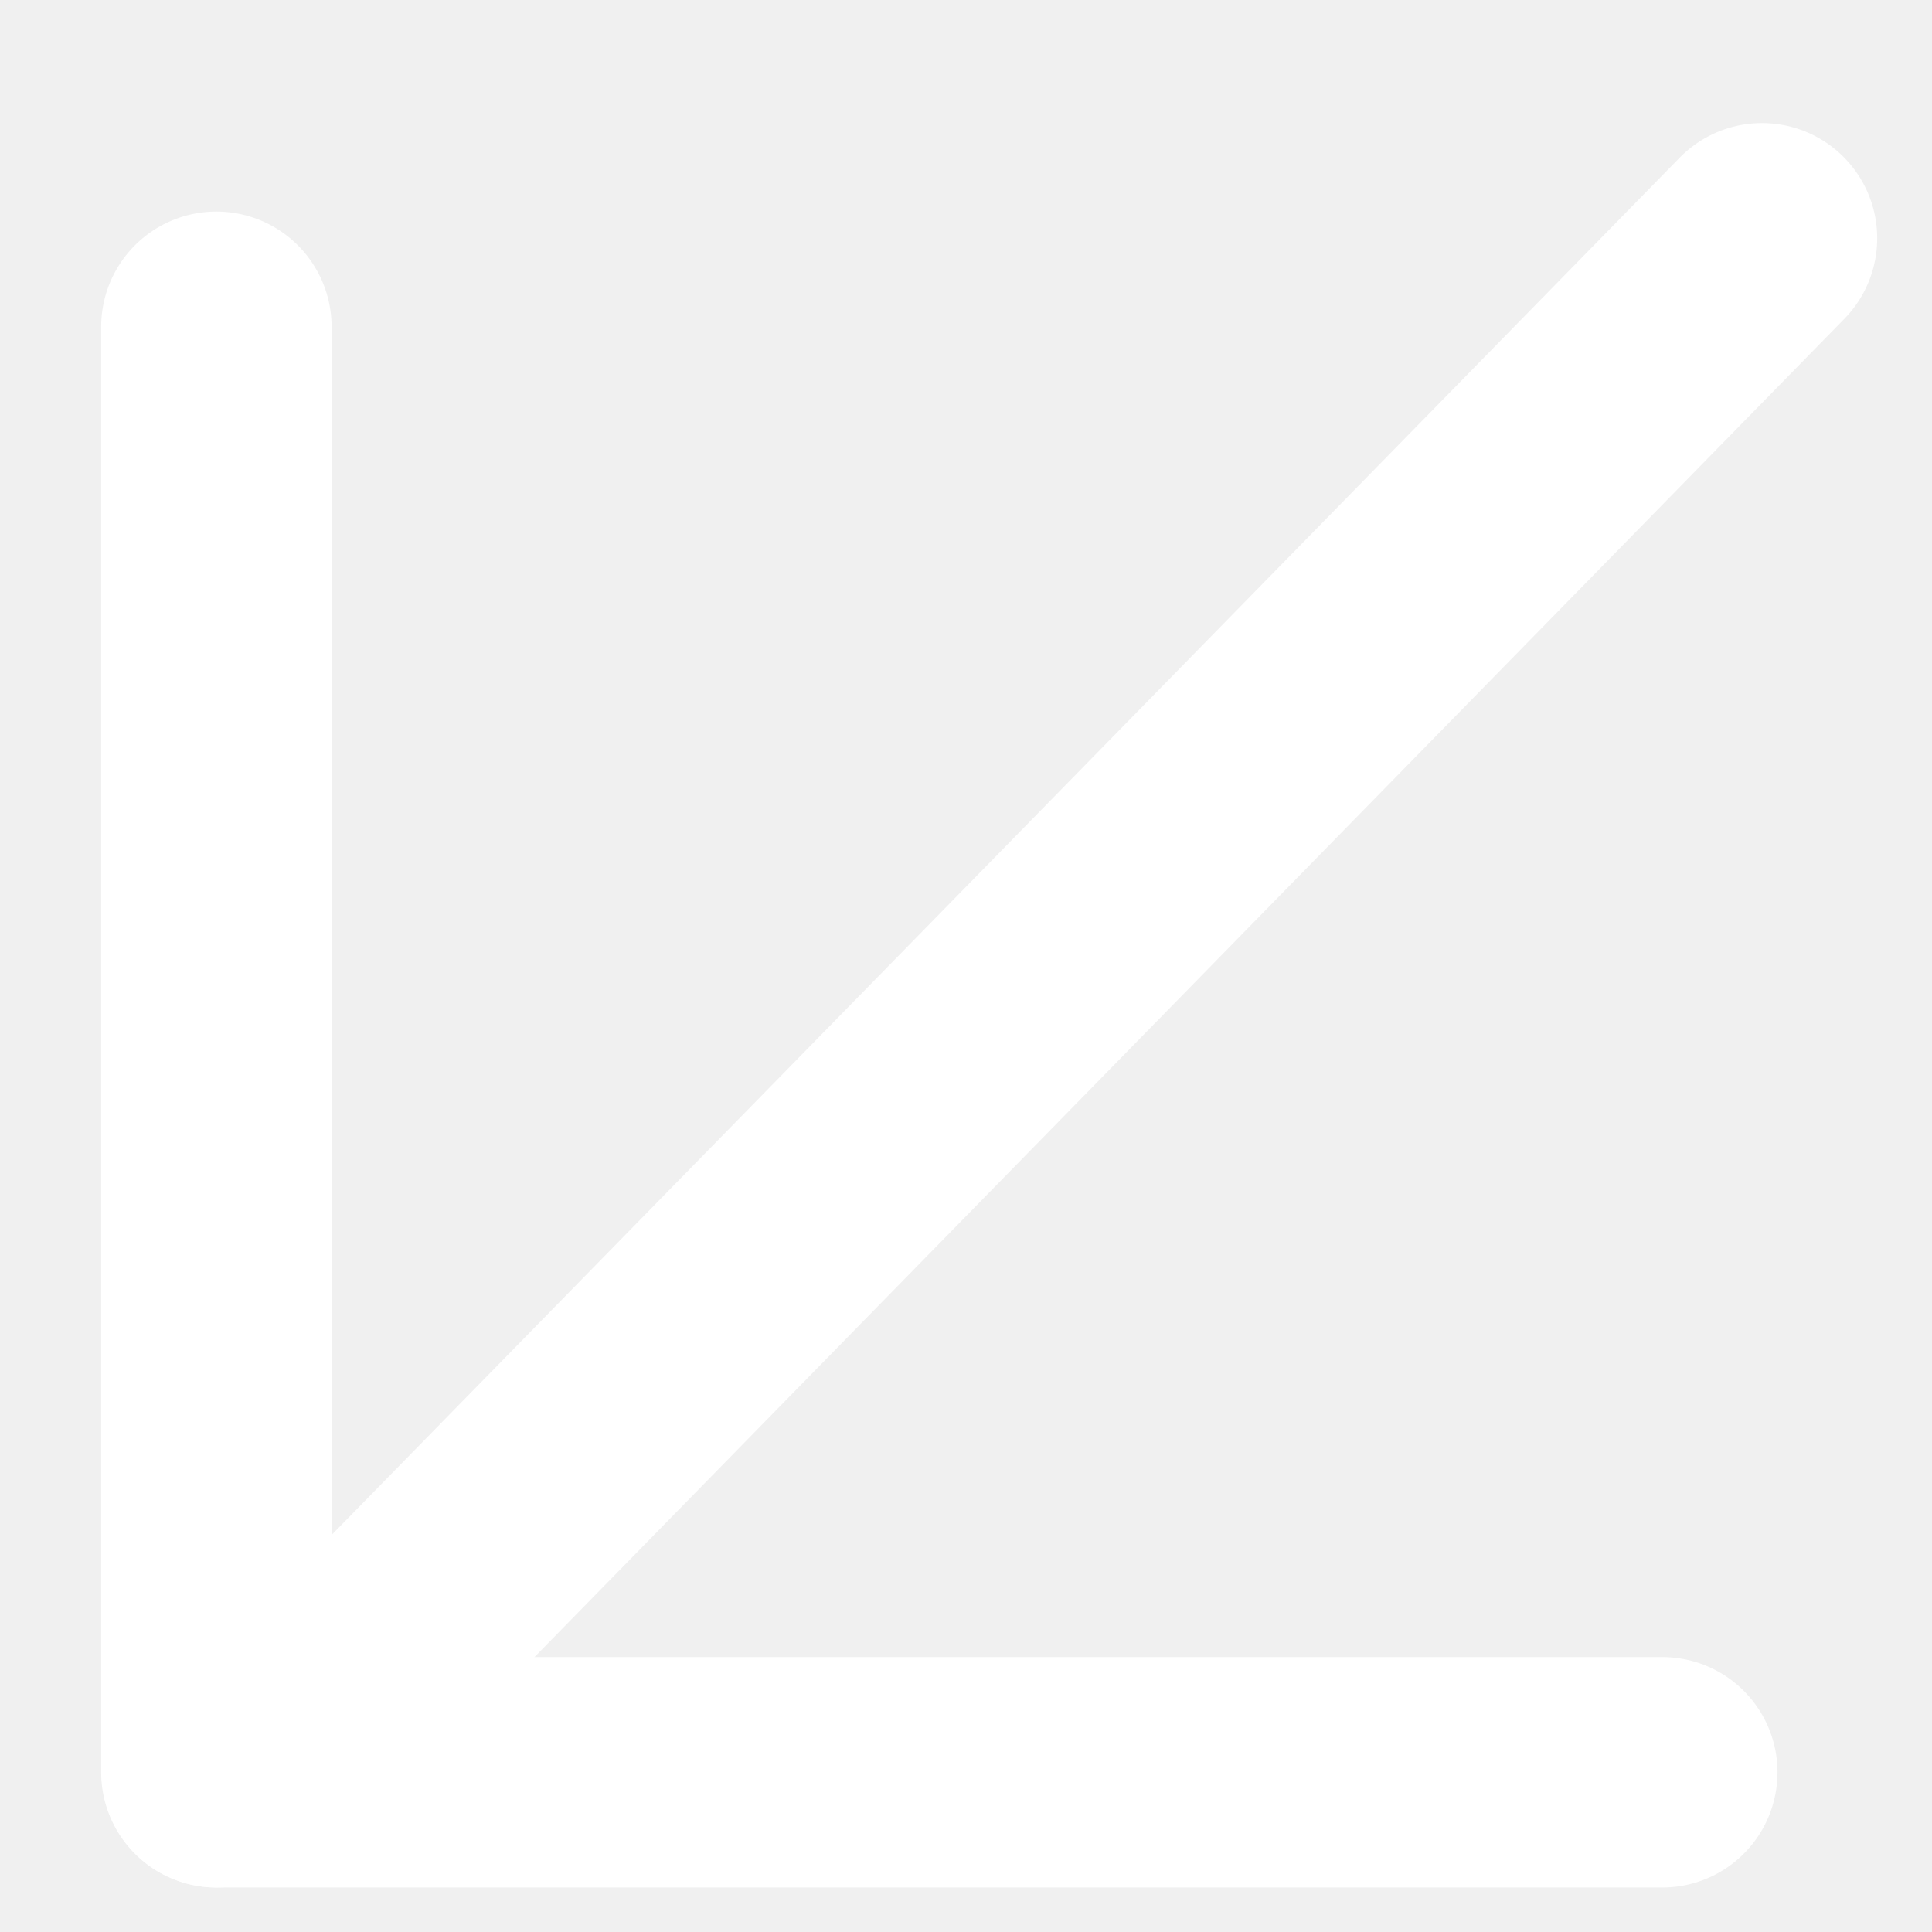
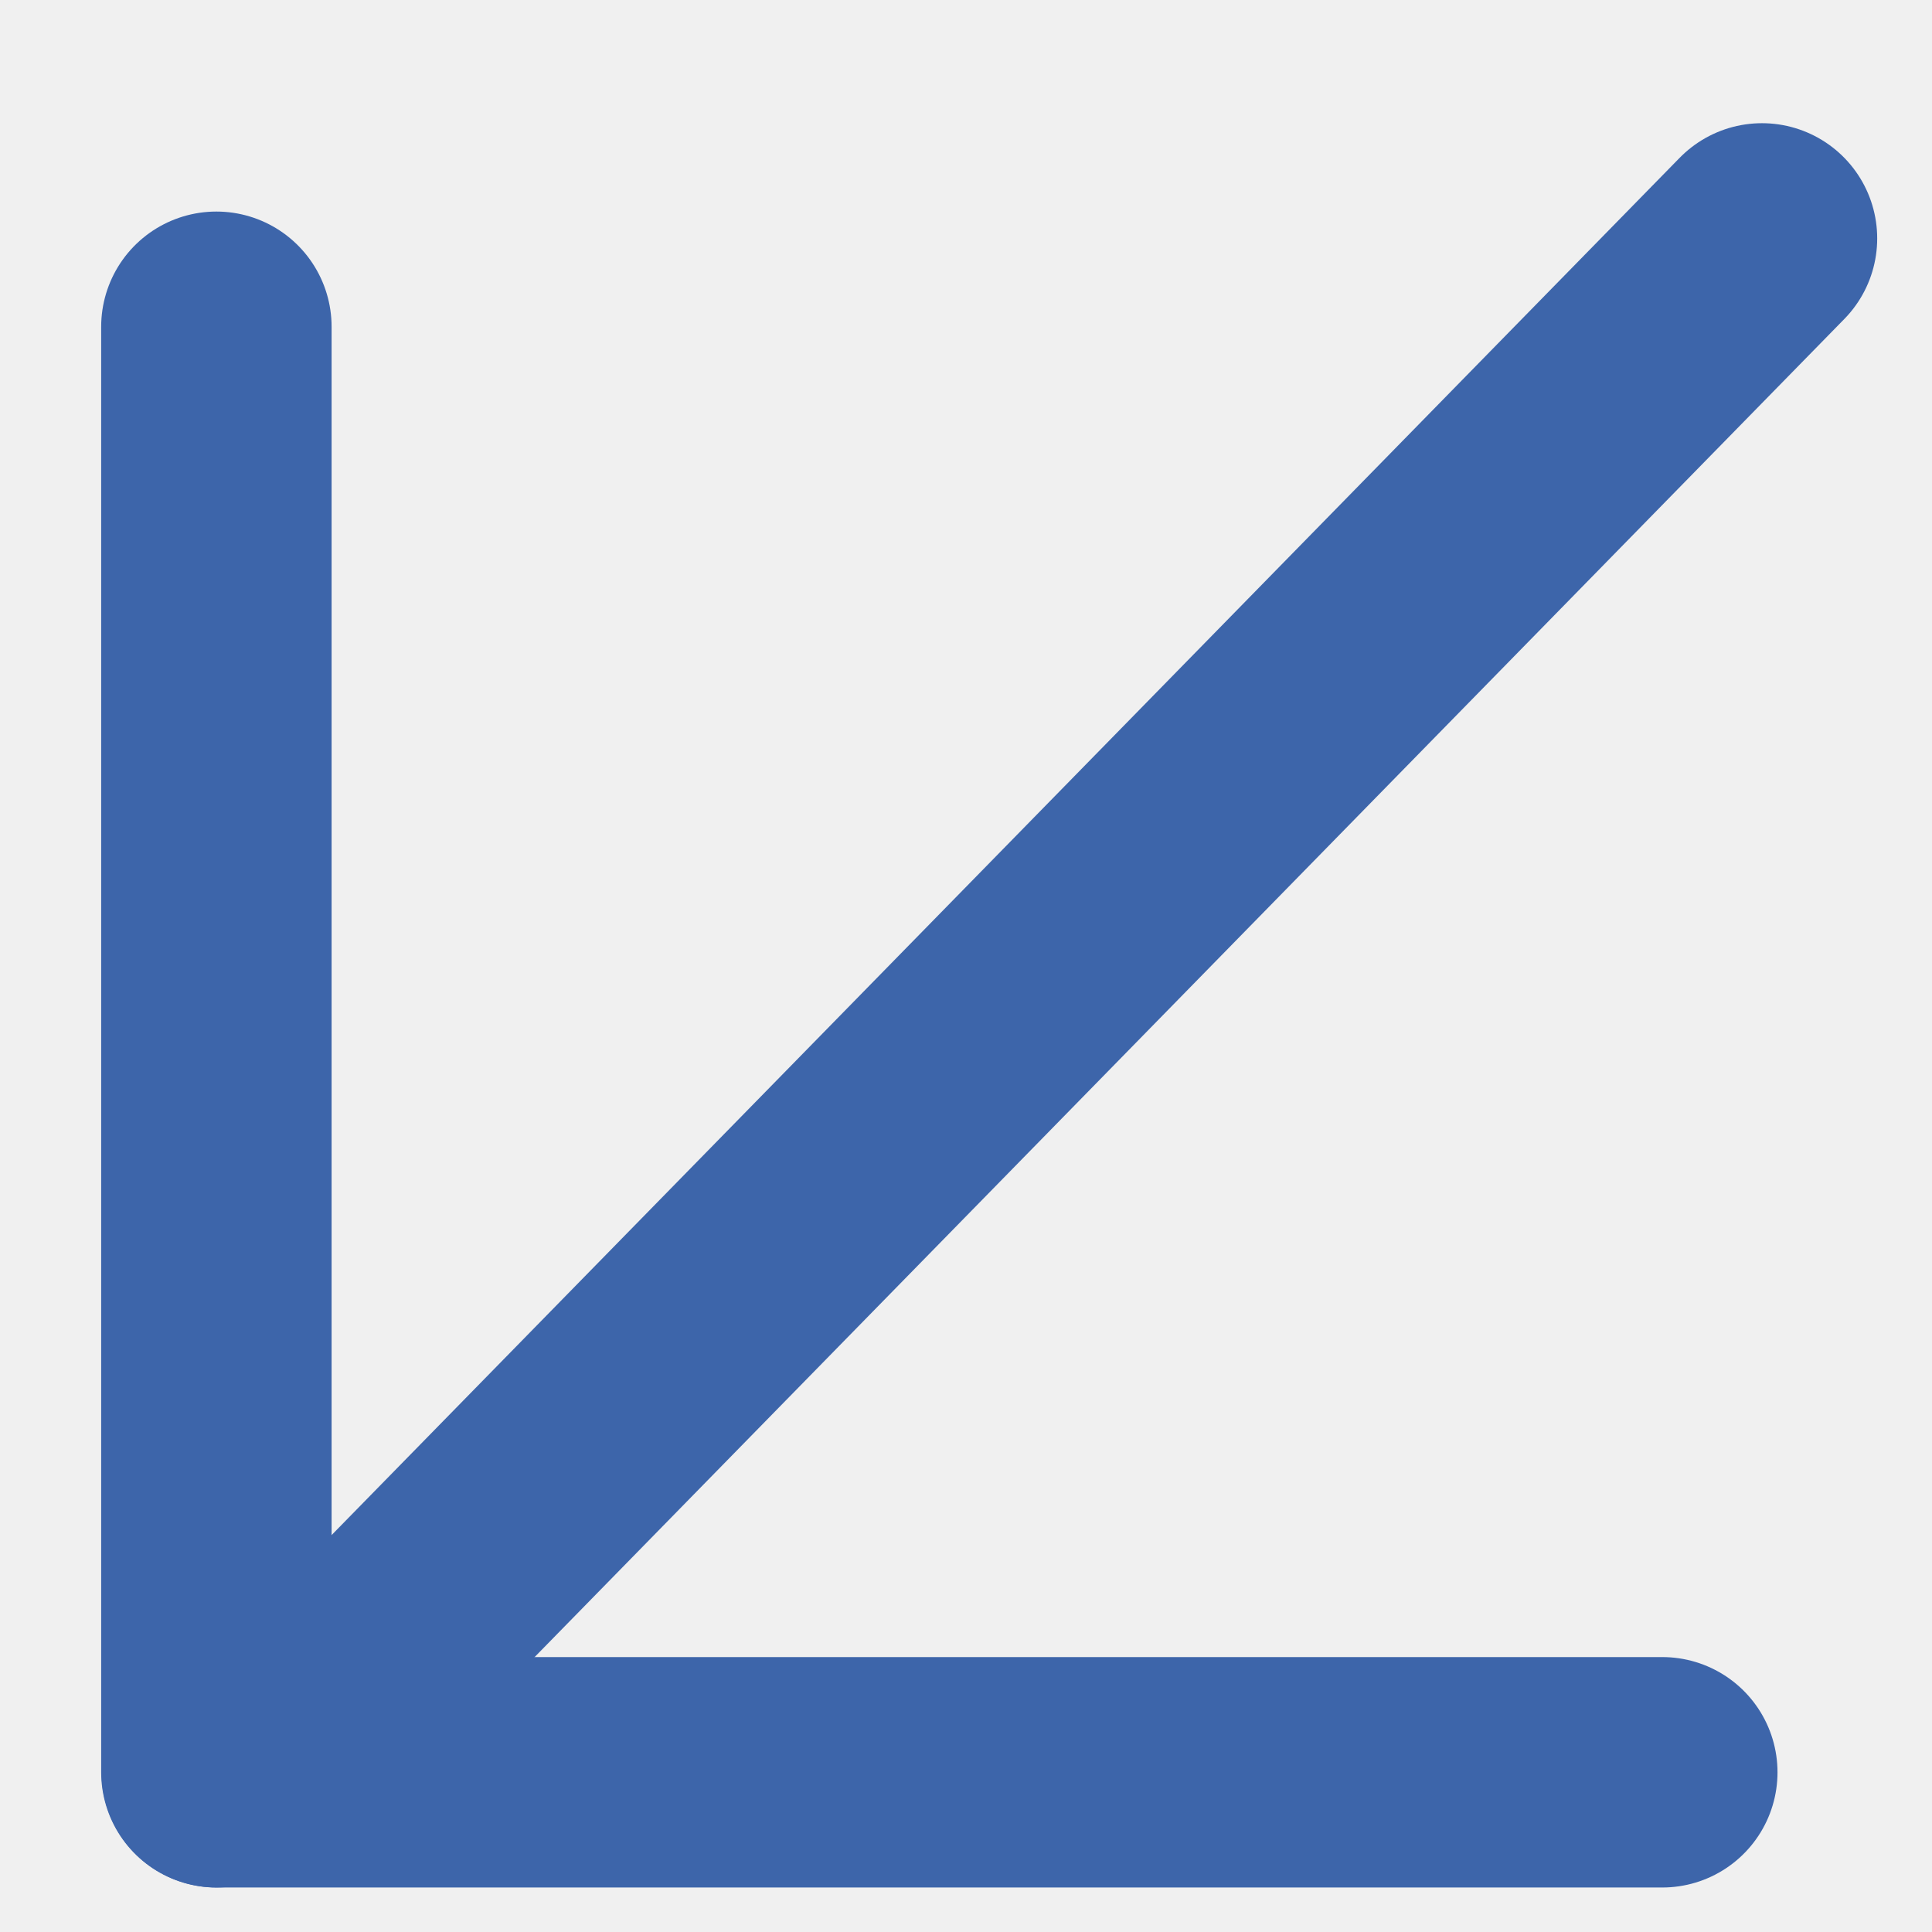
<svg xmlns="http://www.w3.org/2000/svg" width="15" height="15" viewBox="0 0 15 15" fill="none">
-   <path d="M2.465 13.308L13.68 1.85" stroke="white" stroke-width="1.789" stroke-linecap="round" />
-   <path d="M12.906 13.76H1.683" stroke="white" stroke-width="1.789" stroke-linecap="round" />
-   <path d="M1.68 13.76L1.68 2.537" stroke="white" stroke-width="1.789" stroke-linecap="round" />
+   <path d="M2.465 13.309L13.68 1.851" stroke="#3D65AA" stroke-width="1.789" stroke-linecap="round" />
+   <path d="M12.906 13.76H1.683" stroke="#3D65AA" stroke-width="1.789" stroke-linecap="round" />
+   <path d="M1.68 13.76L1.68 2.537" stroke="#3D65AA" stroke-width="1.789" stroke-linecap="round" />
</svg>
